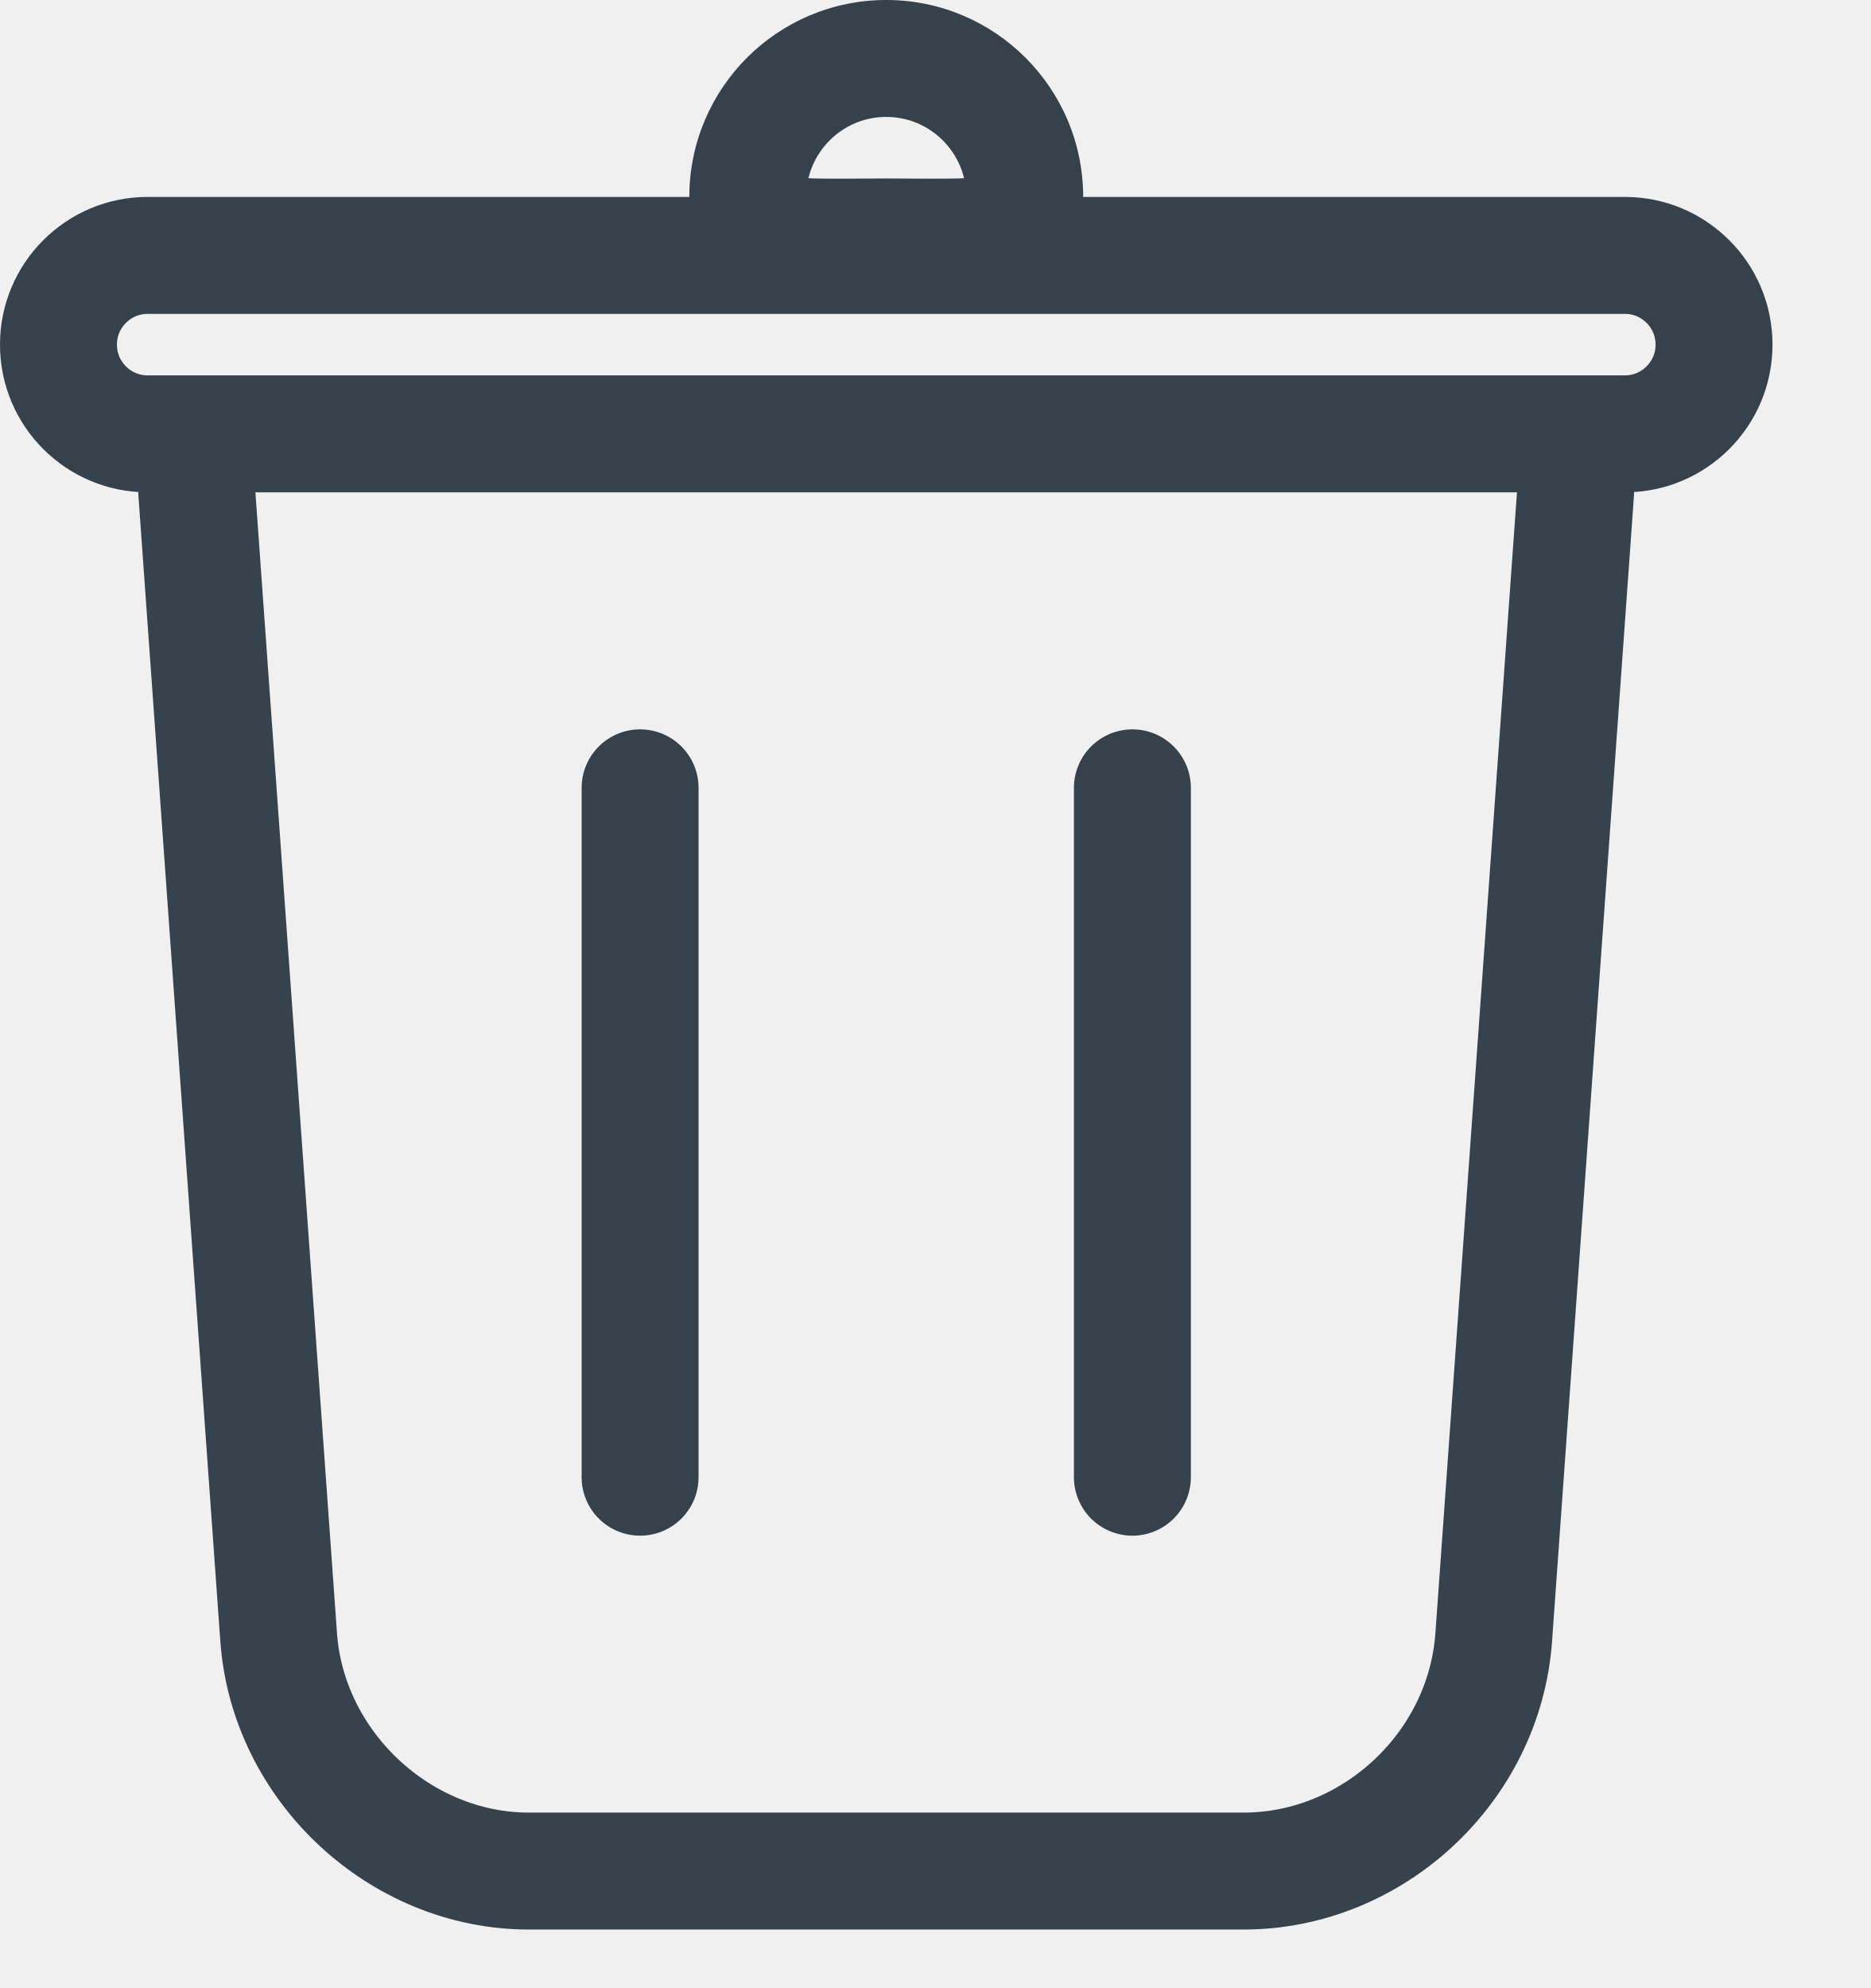
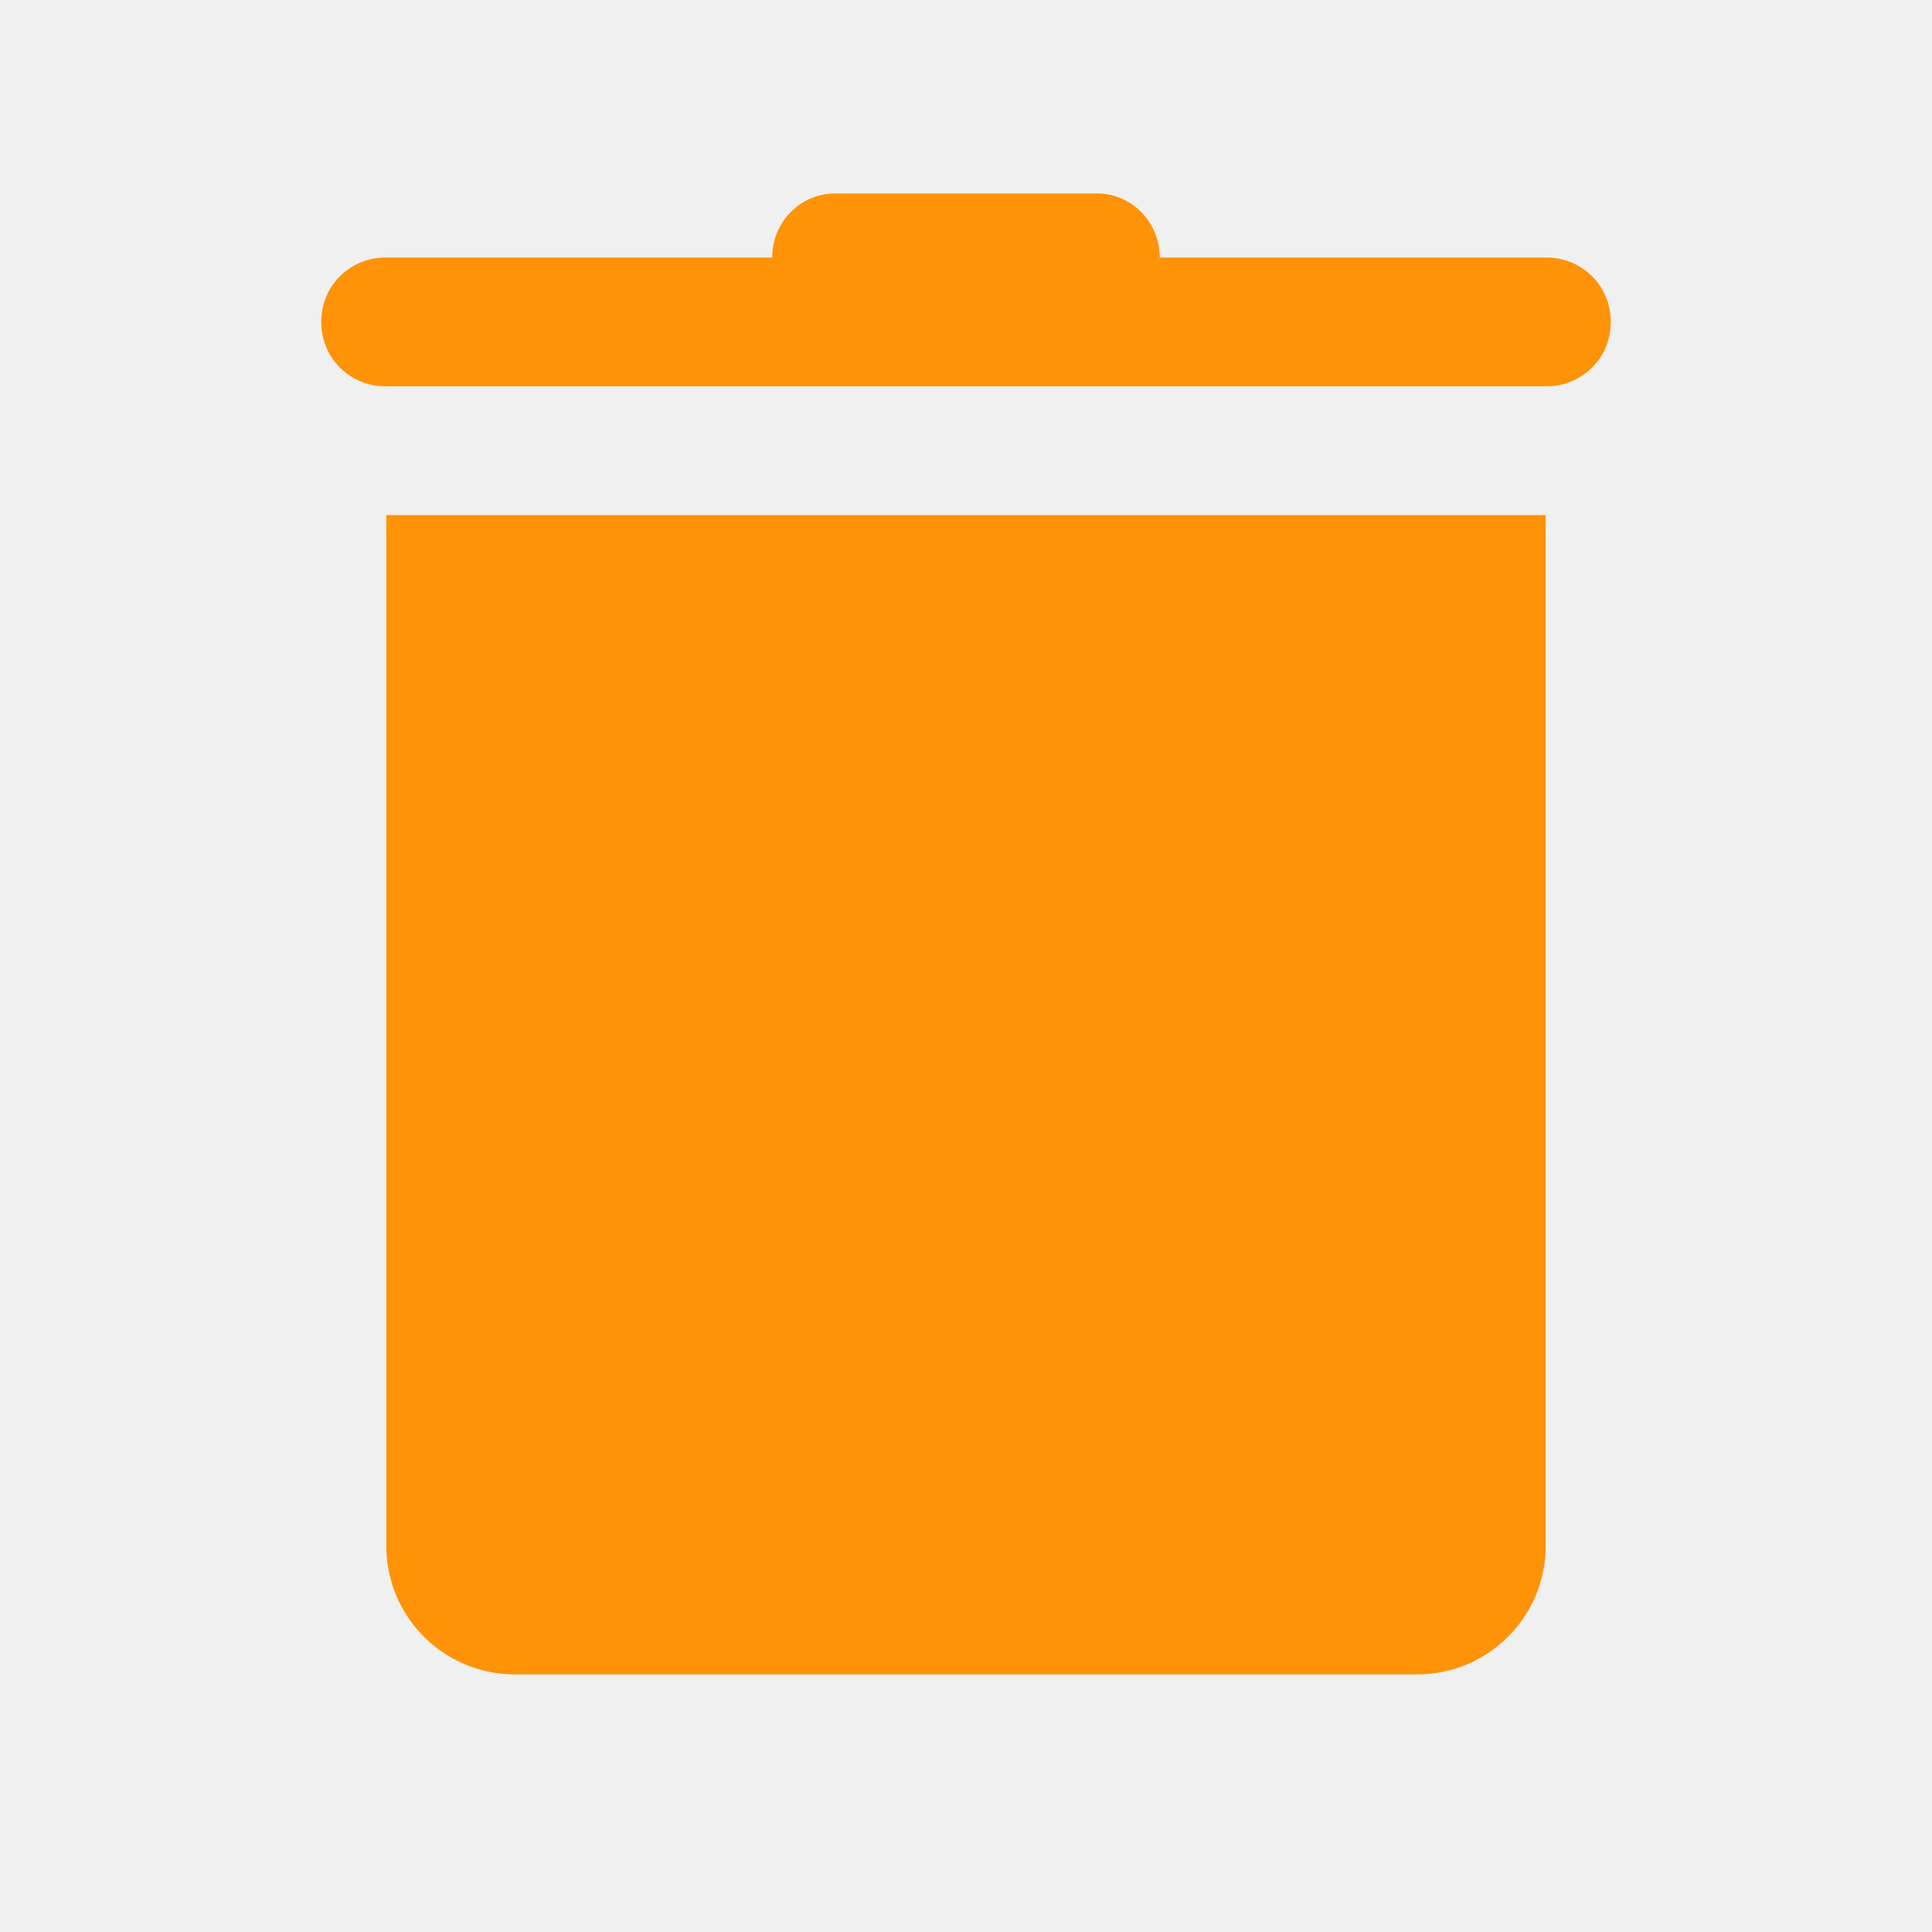
- <svg xmlns="http://www.w3.org/2000/svg" xmlns:xlink="http://www.w3.org/1999/xlink" width="16px" height="17px" viewBox="0 0 16 17" version="1.1">
-   <defs>
-     <rect id="path-1" x="0" y="1.684" width="15.158" height="2.526" rx="1.263" />
-     <mask id="mask-2" maskContentUnits="userSpaceOnUse" maskUnits="objectBoundingBox" x="0" y="0" width="15.158" height="2.526" fill="white">
-       <use xlink:href="#path-1" />
-     </mask>
-     <path d="M7.579,2.526 C8.509,2.526 9.263,2.614 9.263,1.684 C9.263,0.754 8.509,0 7.579,0 C6.649,0 5.895,0.754 5.895,1.684 C5.895,2.614 6.649,2.526 7.579,2.526 Z" id="path-3" />
-     <mask id="mask-4" maskContentUnits="userSpaceOnUse" maskUnits="objectBoundingBox" x="0" y="0" width="3.368" height="2.529" fill="white">
-       <use xlink:href="#path-3" />
-     </mask>
-   </defs>
-   <g id="Page-1" stroke="none" stroke-width="1" fill="none" fill-rule="evenodd">
-     <g id="Artboard" transform="translate(-2032, -58)">
-       <g id="Group-16" transform="translate(1512, 22)">
-         <g id="Group-8">
-           <g id="Icon" transform="translate(520, 36)">
-             <path d="M1.683,4.211 L2.383,14 C2.462,15.105 3.422,16 4.522,16 L10.635,16 C11.738,16 12.695,15.114 12.774,14 L13.474,4.211" id="Line-56" stroke="#36434D" stroke-linecap="round" stroke-linejoin="round" />
-             <path d="M5.474,6.737 L5.474,12.632" id="Line-55" stroke="#35424C" stroke-linecap="round" />
-             <path d="M9.684,6.737 L9.684,12.632" id="Line-54" stroke="#35424C" stroke-linecap="round" />
-             <use id="Line-53" stroke="#35424C" mask="url(#mask-2)" stroke-width="2" stroke-linecap="square" xlink:href="#path-1" />
-             <use id="Line-52" stroke="#35424C" mask="url(#mask-4)" stroke-width="2" stroke-linecap="square" xlink:href="#path-3" />
-           </g>
-         </g>
-       </g>
-     </g>
+ <svg xmlns="http://www.w3.org/2000/svg" viewBox="0 0 16 16" width="16px" height="16px">
+   <g id="surface40893872">
+     <path style=" stroke:none;fill-rule:nonzero;fill:rgb(100%,57.647%,2.745%);fill-opacity:1;" d="M 6.934 1.602 C 6.789 1.598 6.652 1.652 6.551 1.754 C 6.449 1.855 6.395 1.992 6.395 2.133 L 3.199 2.133 C 3.008 2.129 2.828 2.23 2.73 2.398 C 2.637 2.562 2.637 2.77 2.73 2.934 C 2.828 3.102 3.008 3.203 3.199 3.199 L 12.801 3.199 C 12.992 3.203 13.172 3.102 13.27 2.934 C 13.363 2.77 13.363 2.562 13.27 2.398 C 13.172 2.23 12.992 2.129 12.801 2.133 L 9.605 2.133 C 9.605 1.992 9.551 1.855 9.449 1.754 C 9.348 1.652 9.211 1.598 9.066 1.602 Z M 3.199 4.266 L 3.199 12.801 C 3.199 13.391 3.676 13.867 4.266 13.867 L 11.734 13.867 C 12.324 13.867 12.801 13.391 12.801 12.801 L 12.801 4.266 Z M 3.199 4.266 " />
  </g>
</svg>
